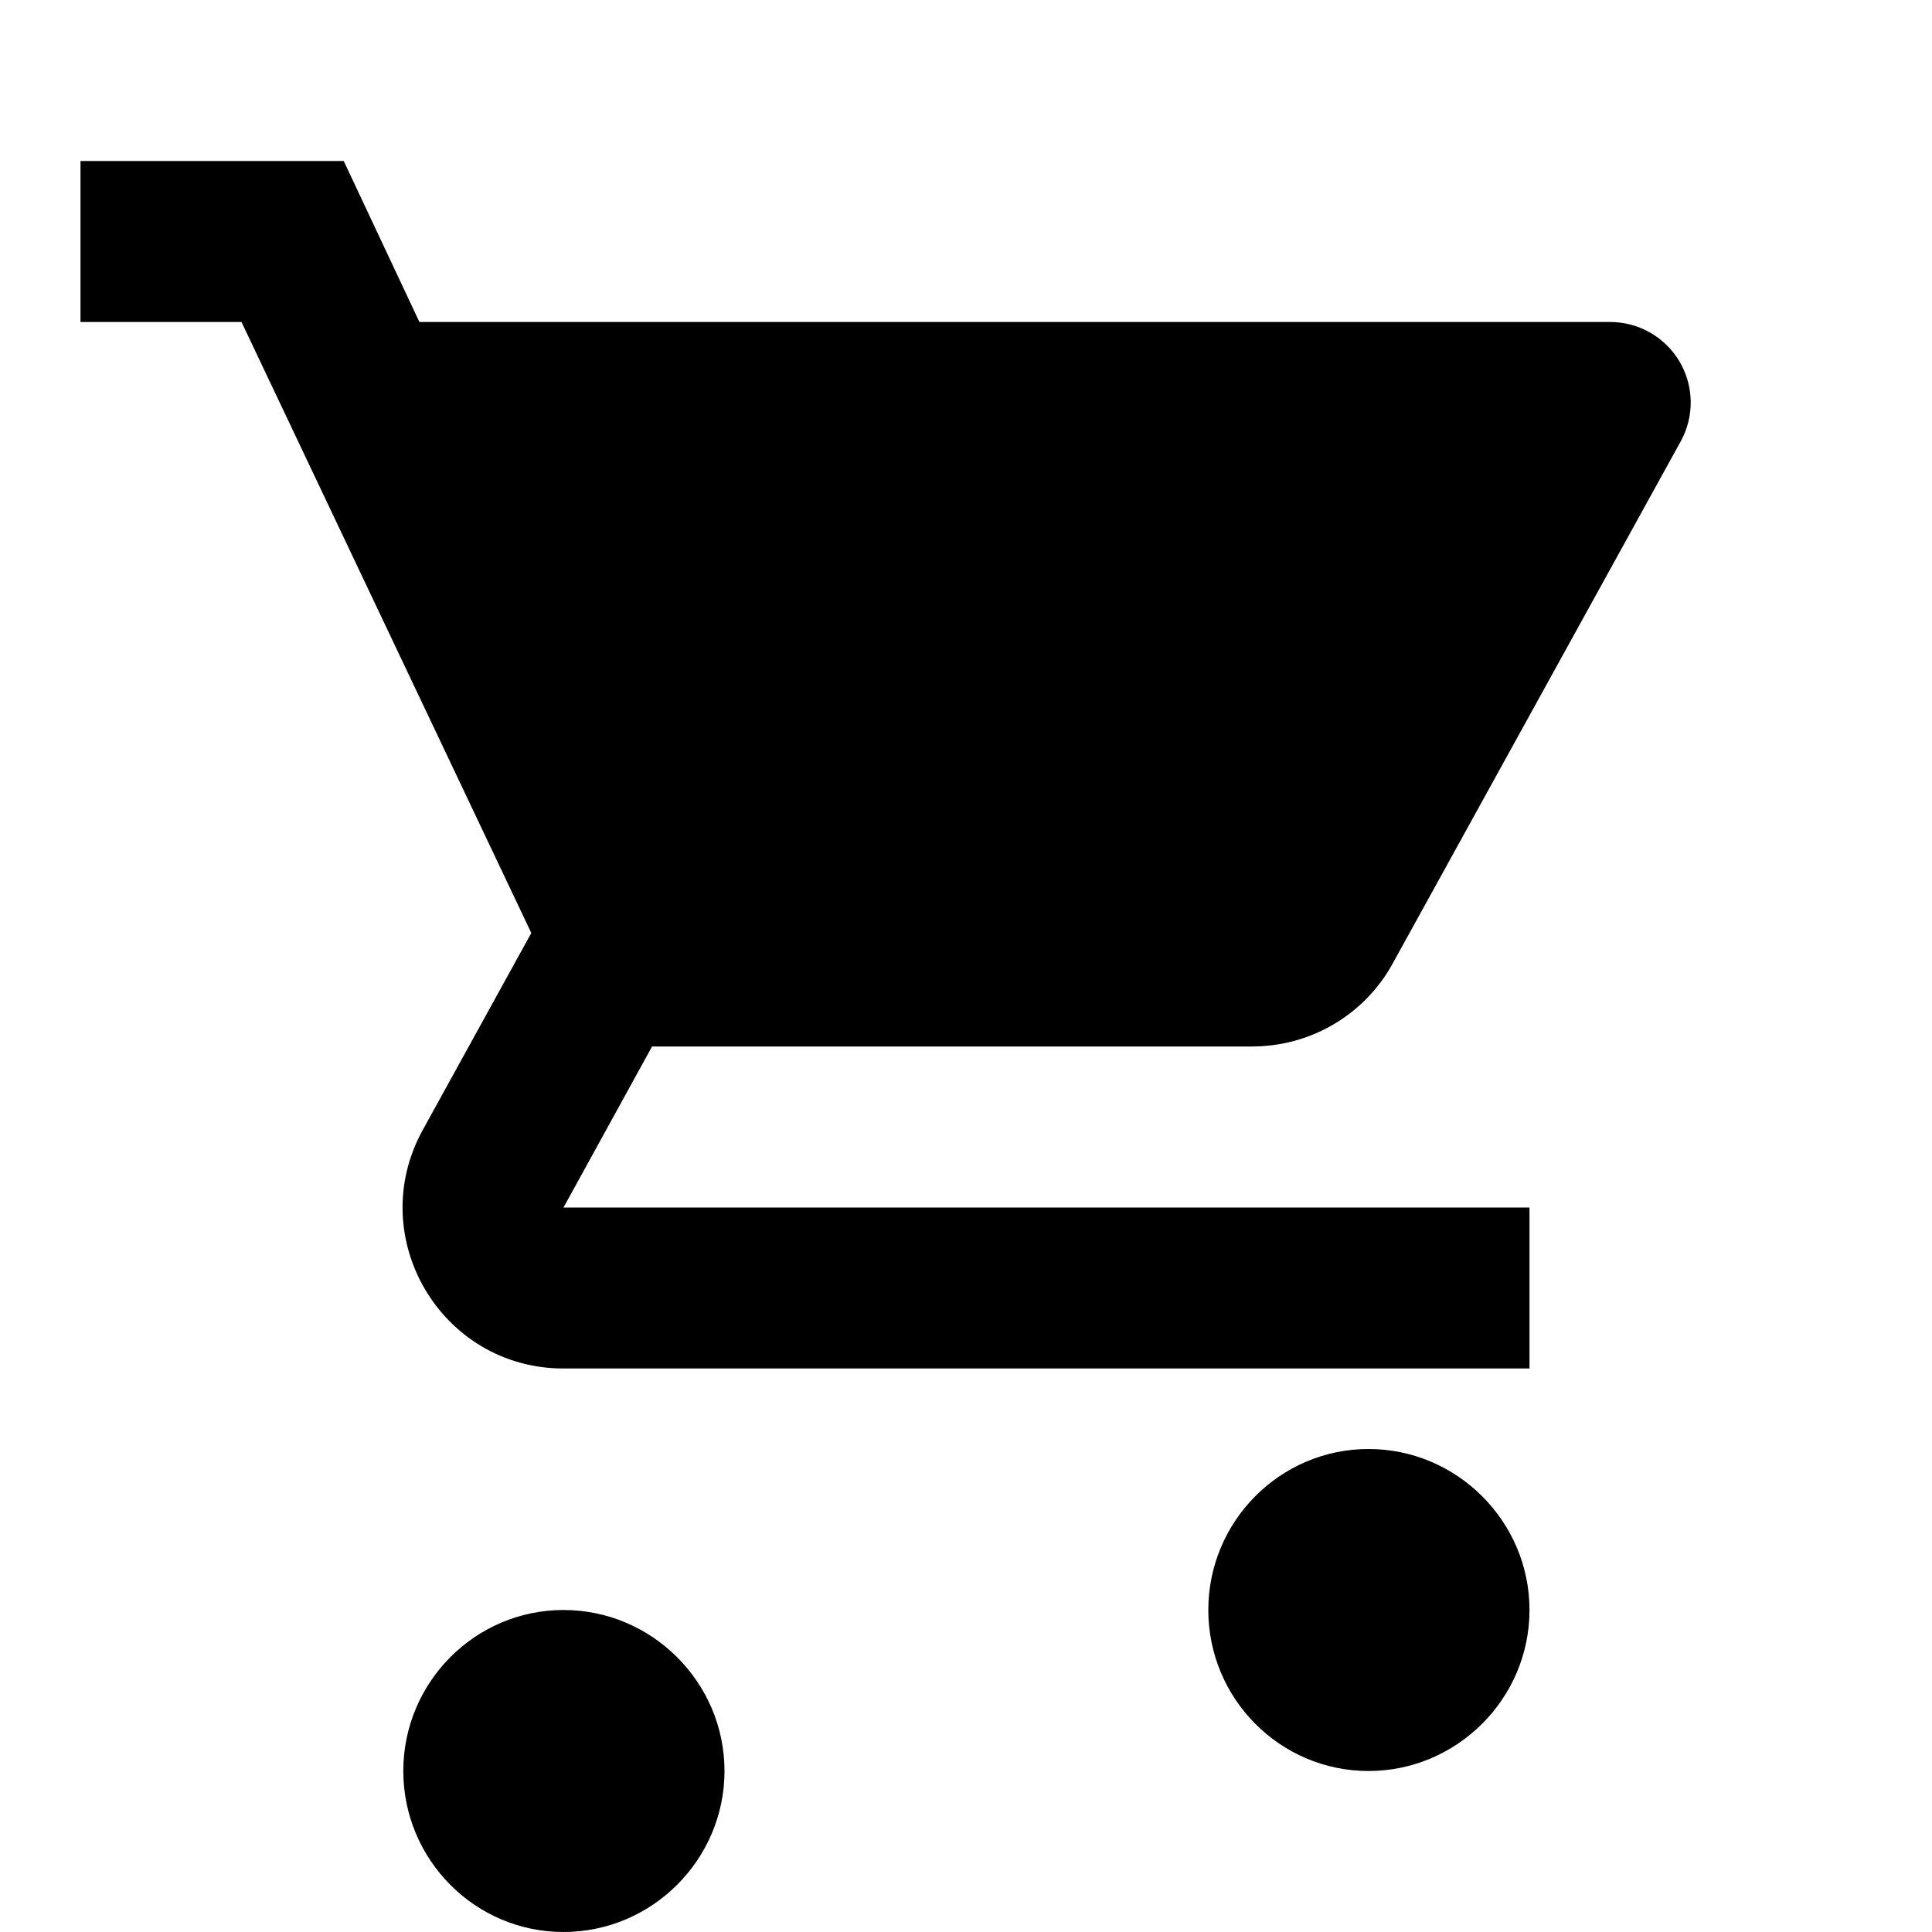
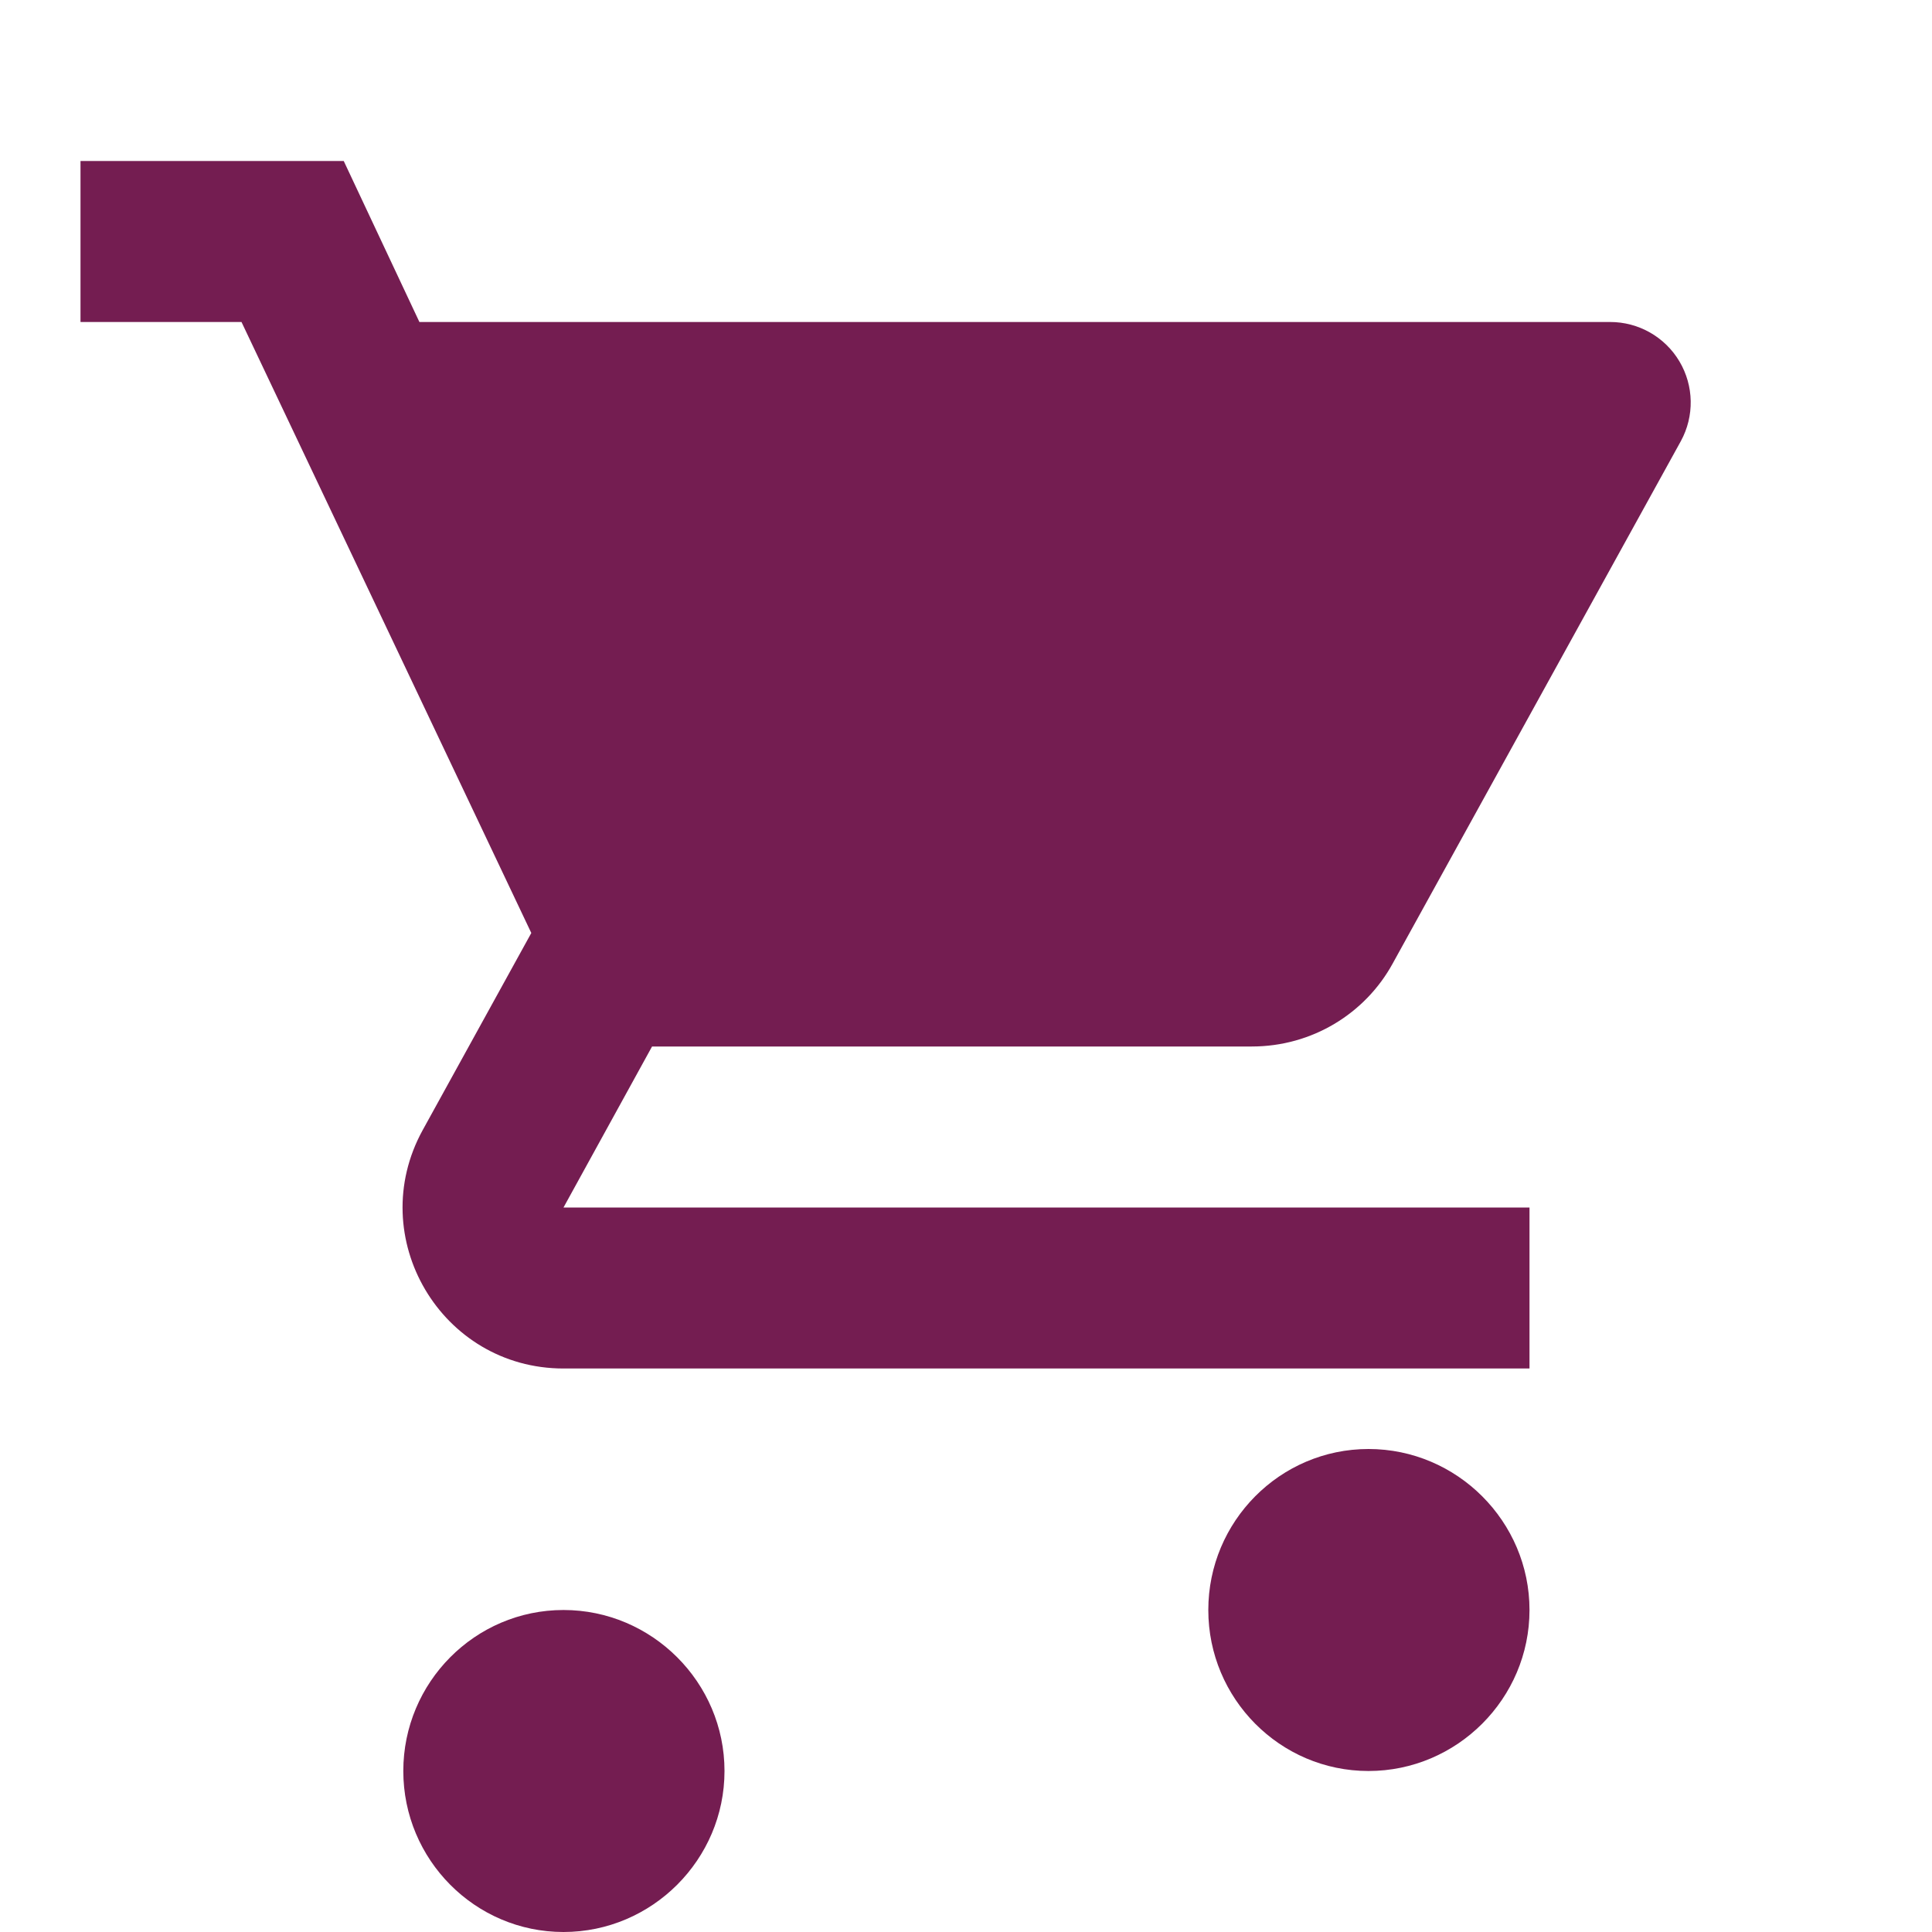
- <svg xmlns="http://www.w3.org/2000/svg" viewBox="0 0 24 24" aria-hidden="true">
+ <svg xmlns="http://www.w3.org/2000/svg" viewBox="0 0 24 24" fill="#741d51" aria-hidden="true">
  <path d="M7 20c-1.1 0-1.99.9-1.99 2S5.9 24 7 24s2-.9 2-2-.9-2-2-2zM1 2v2h2l3.6 7.59-1.35 2.45C4.52 15.37 5.48 17 7 17h12v-2H7l1.1-2h7.45c.75 0 1.41-.41 1.75-1.03l3.58-6.49A1 1 0 0020 4H5.21l-.94-2H1zm16 16c-1.1 0-1.99.9-1.99 2s.89 2 1.99 2 2-.9 2-2-.9-2-2-2z" />
</svg>
